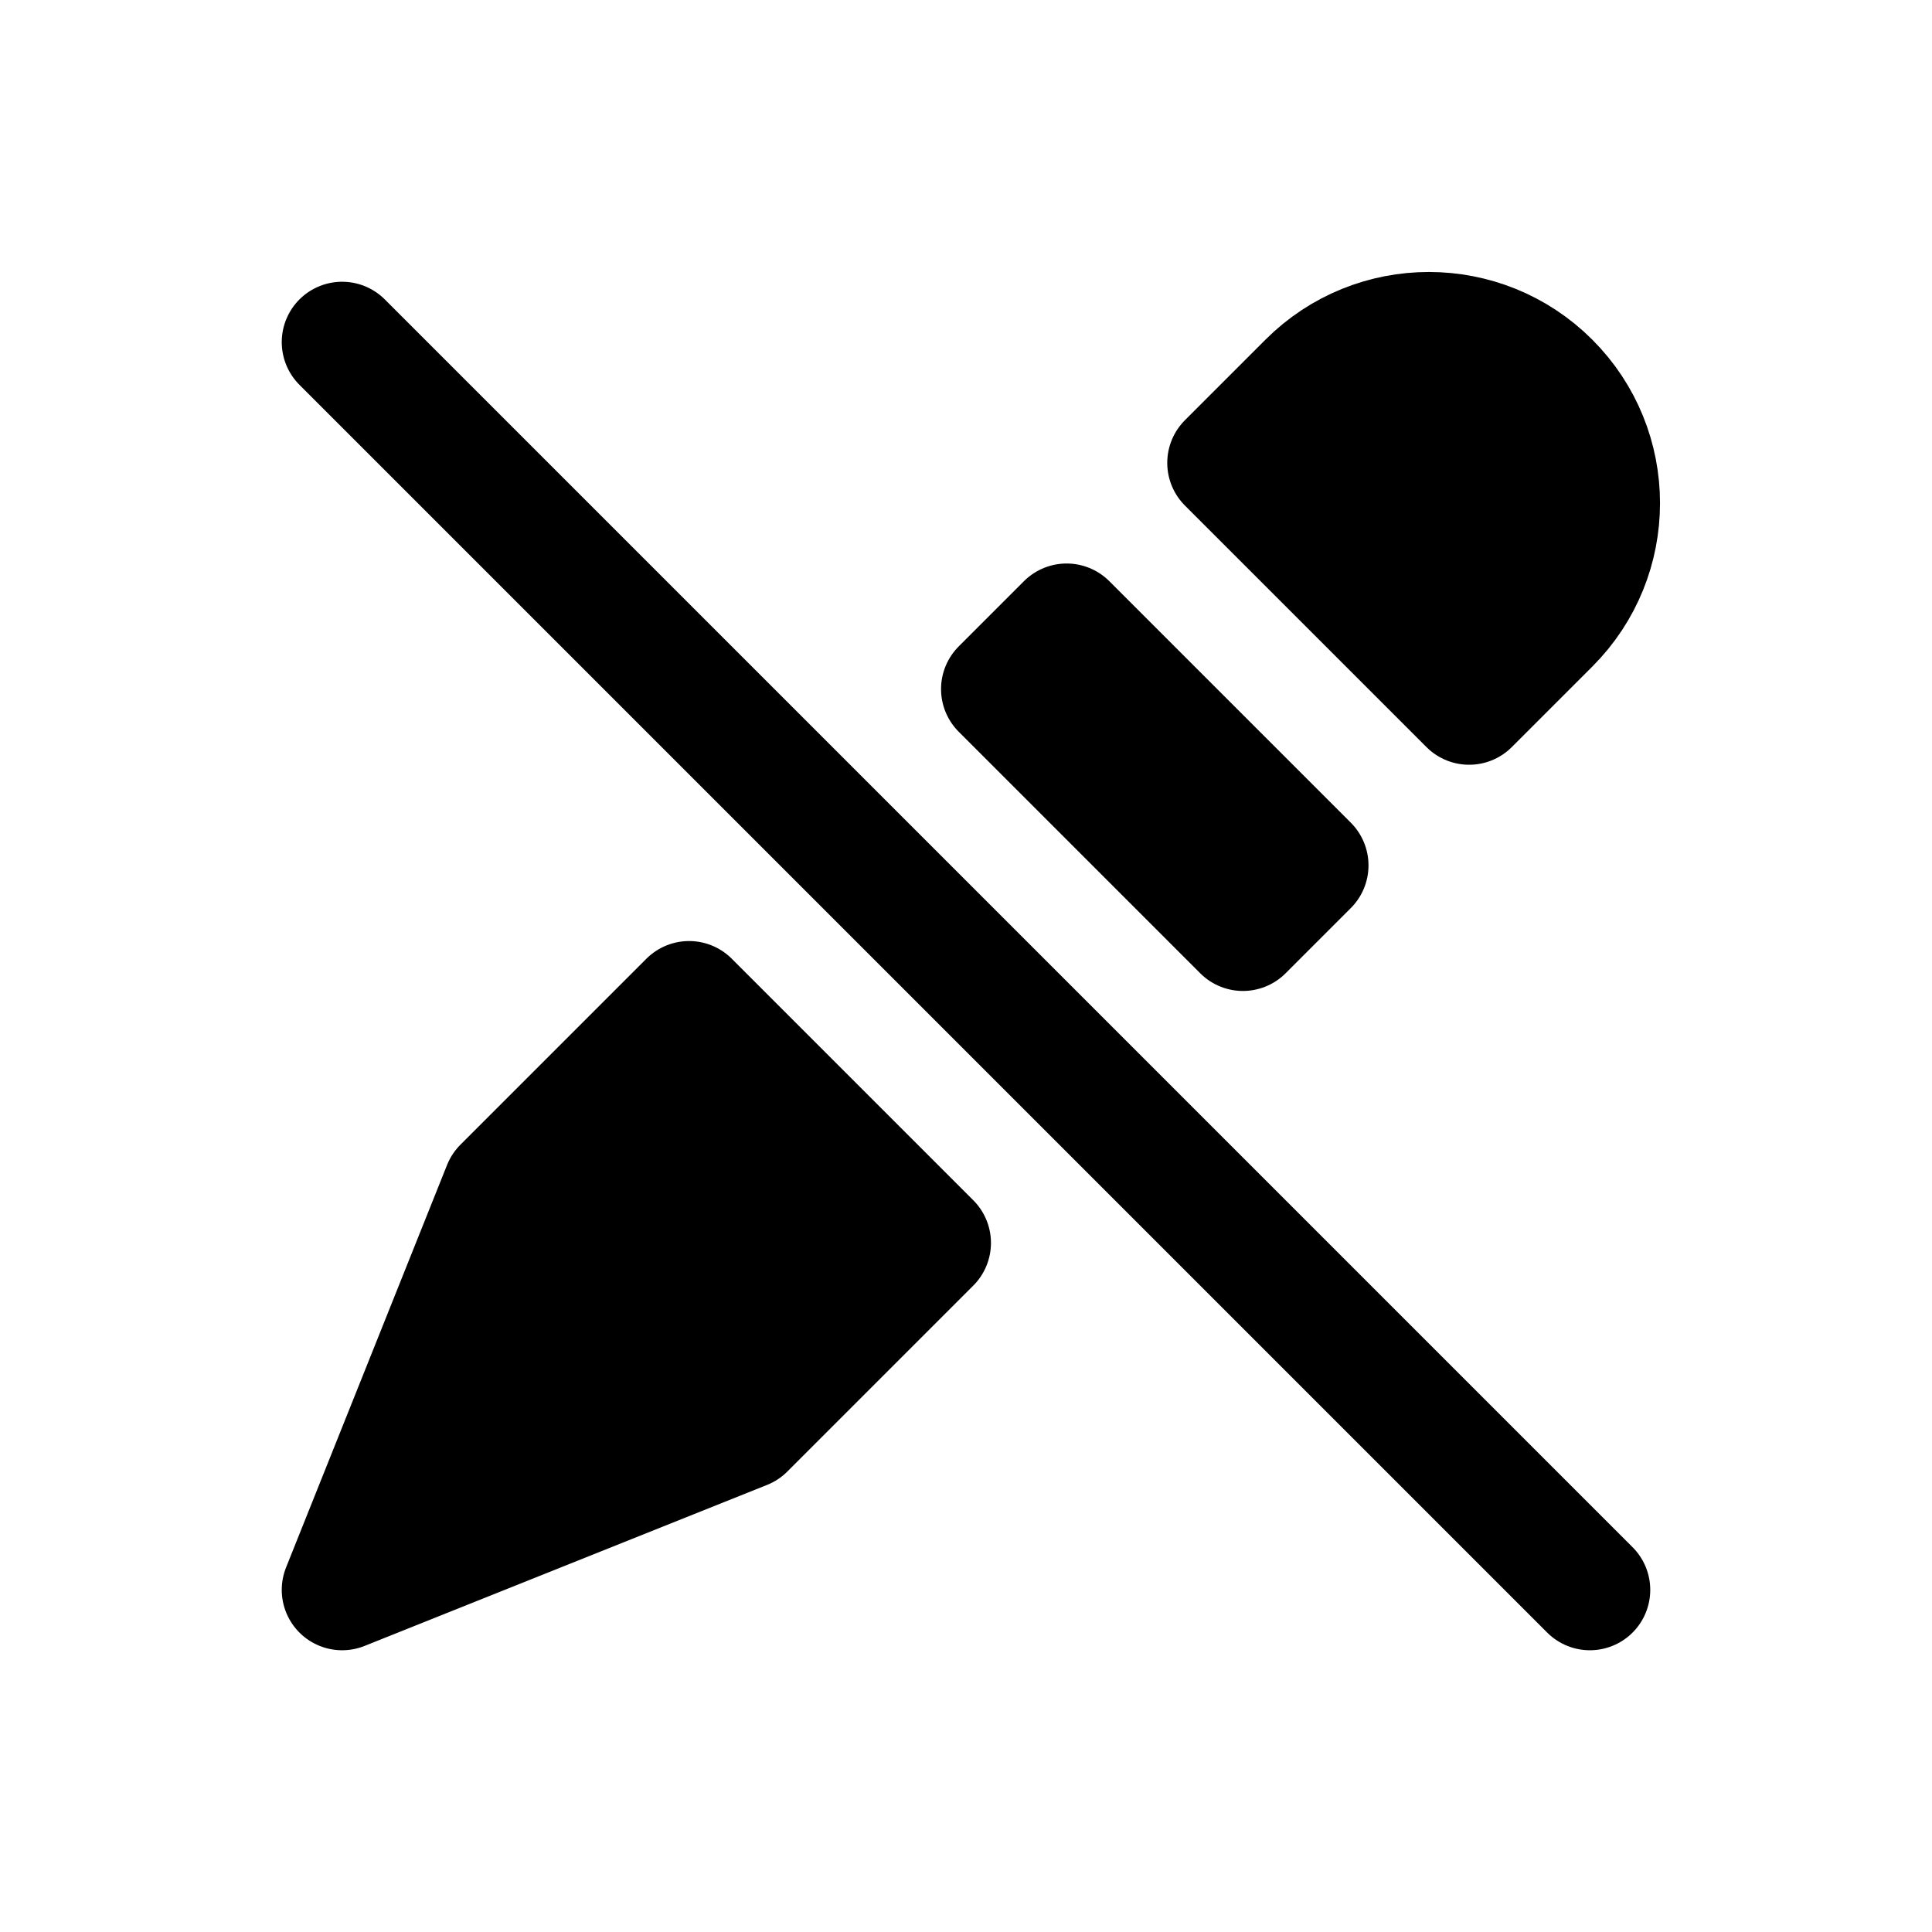
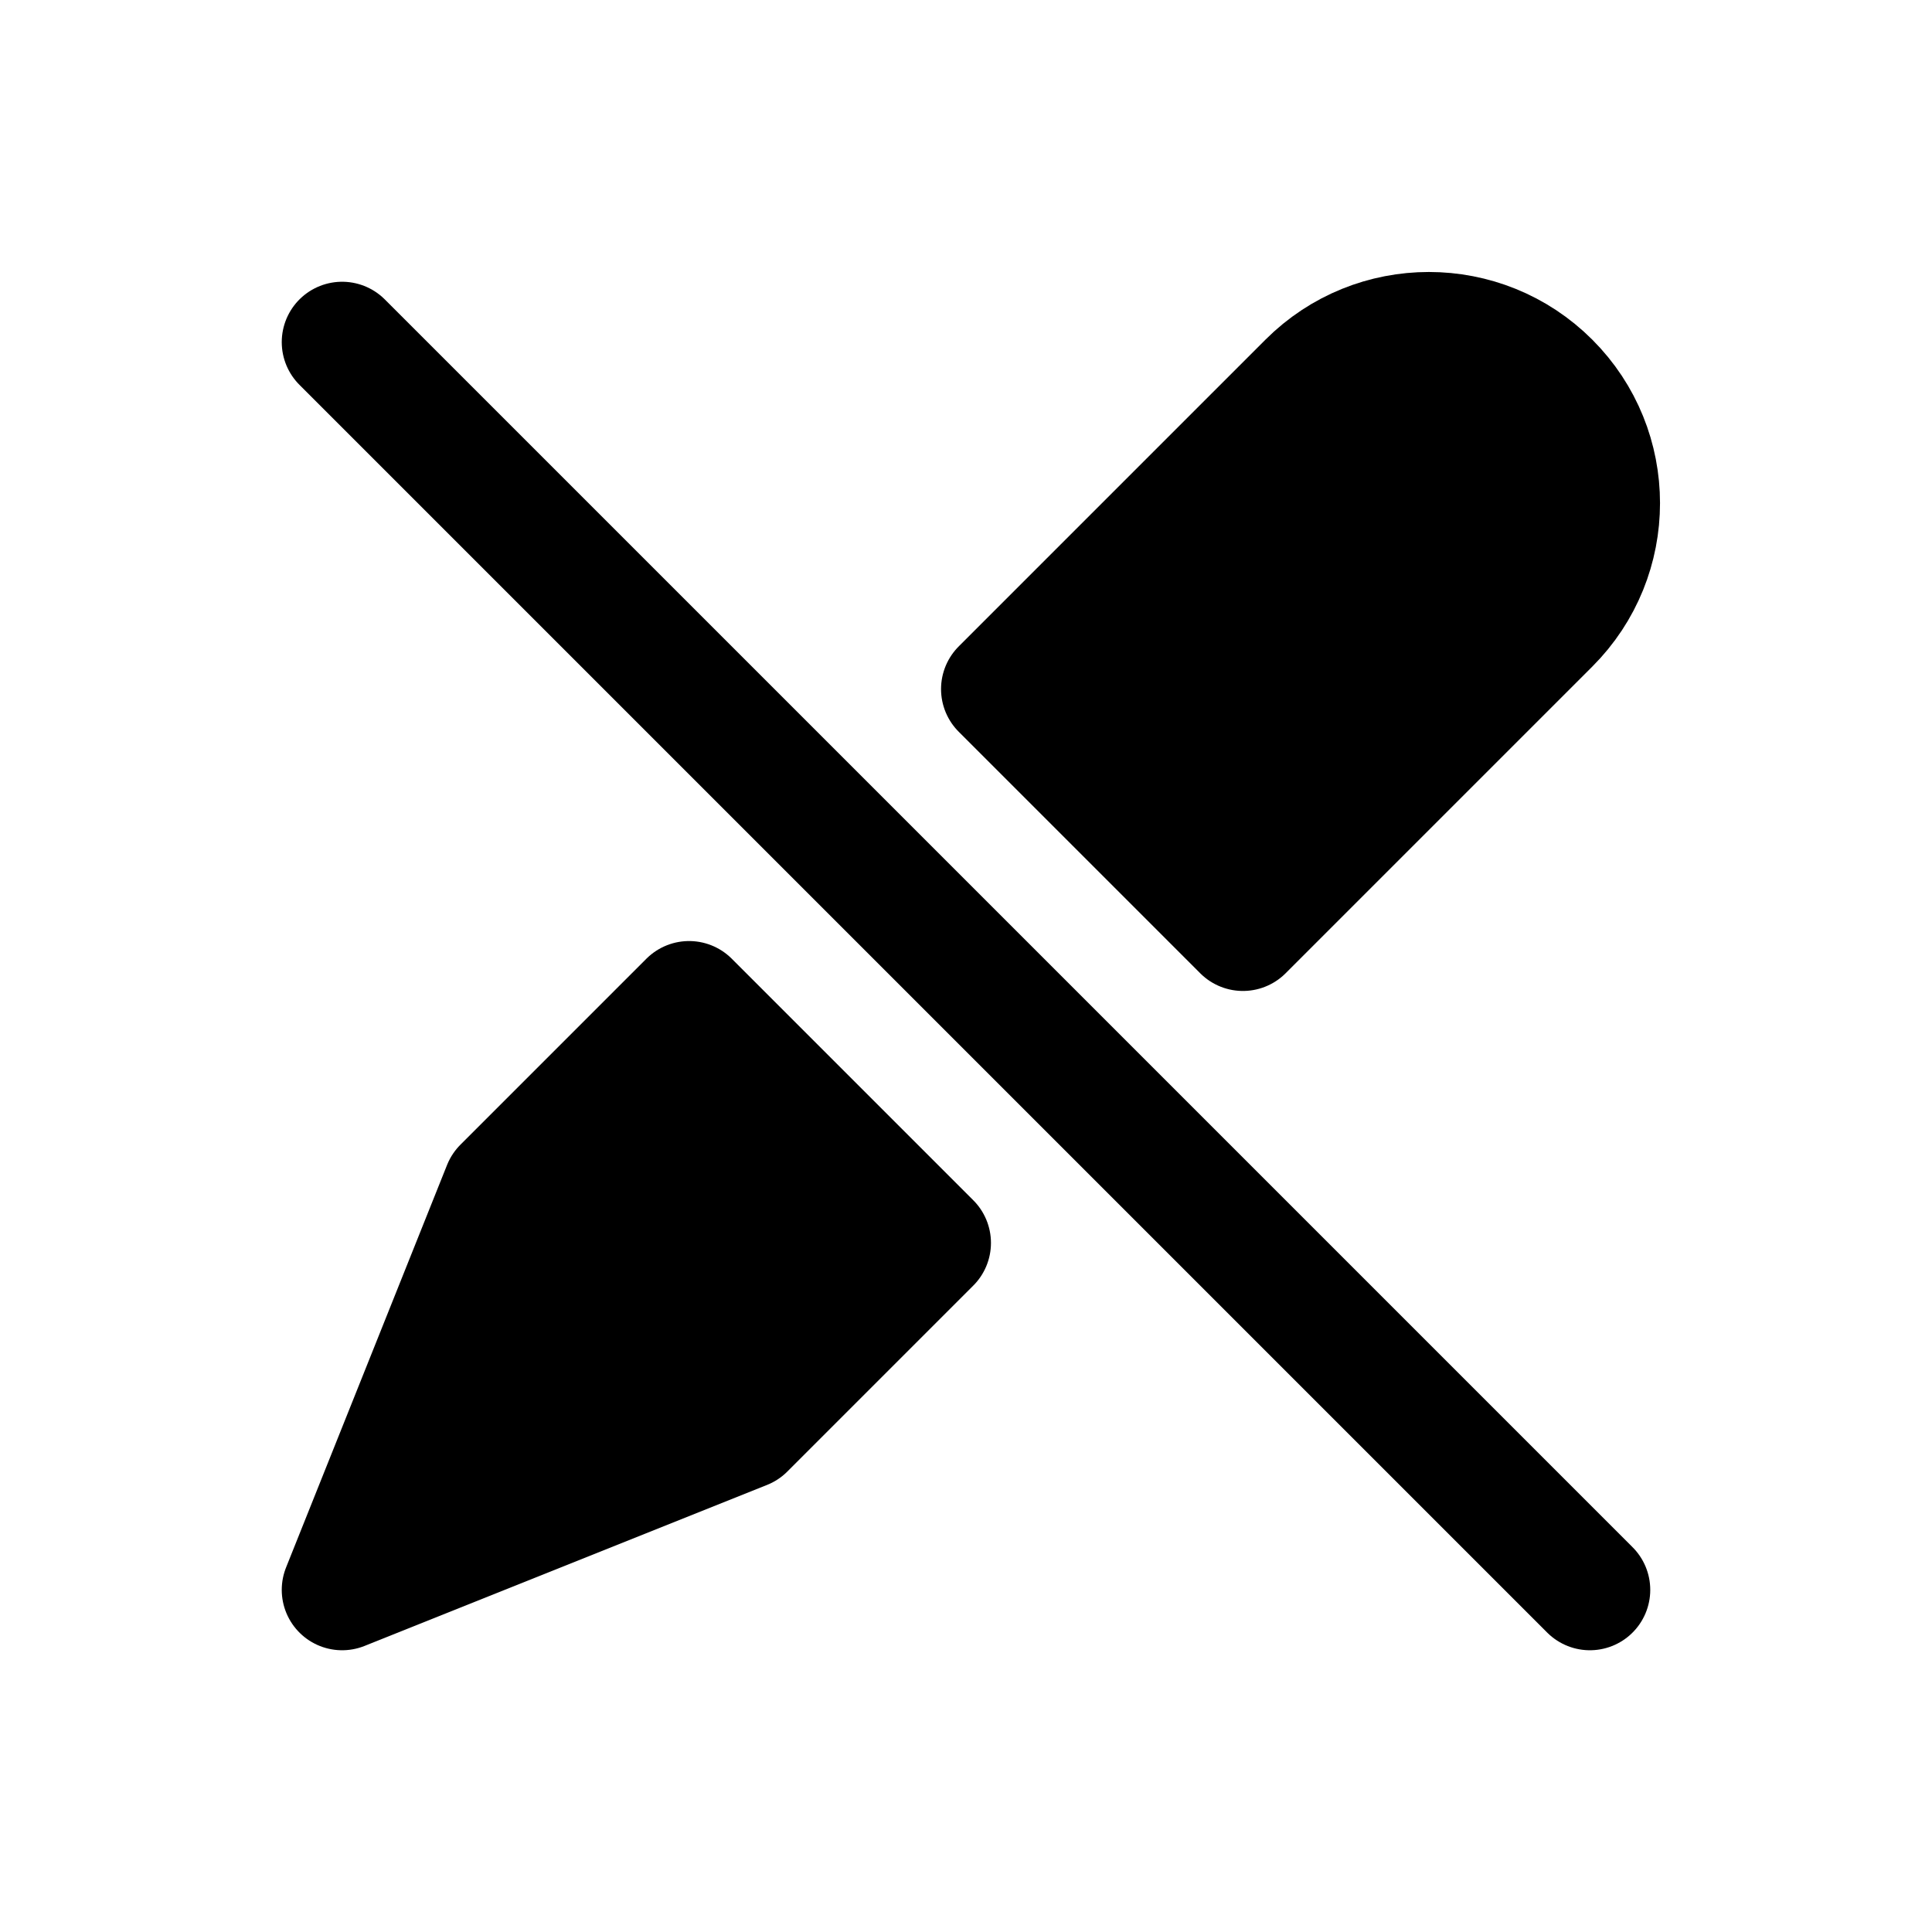
<svg xmlns="http://www.w3.org/2000/svg" viewBox="0 0 24 24" fill="currentColor" stroke="currentColor" stroke-width="1.5" stroke-linecap="round" stroke-linejoin="round">
-   <path d="M6.25 14.75L4.25 19.75L9.25 17.75L11.56 15.44L8.56 12.44ZM16.25 10.75L13.25 7.75L12.44 8.56L15.44 11.56Z" />
-   <path d="M15.25 5.75l1-1a2.12 2.12 0 0 1 3 3l-1 1Z" />
+   <path d="M6.25 14.75L4.25 19.75L9.25 17.75L11.56 15.44L8.56 12.44ZM19.25 7.75A2.12 2.12 0 0 0 16.25 4.75L12.44 8.56L15.44 11.56Z" />
  <path fill="none" d="M4.25 4.25L19.75 19.75" />
</svg>
